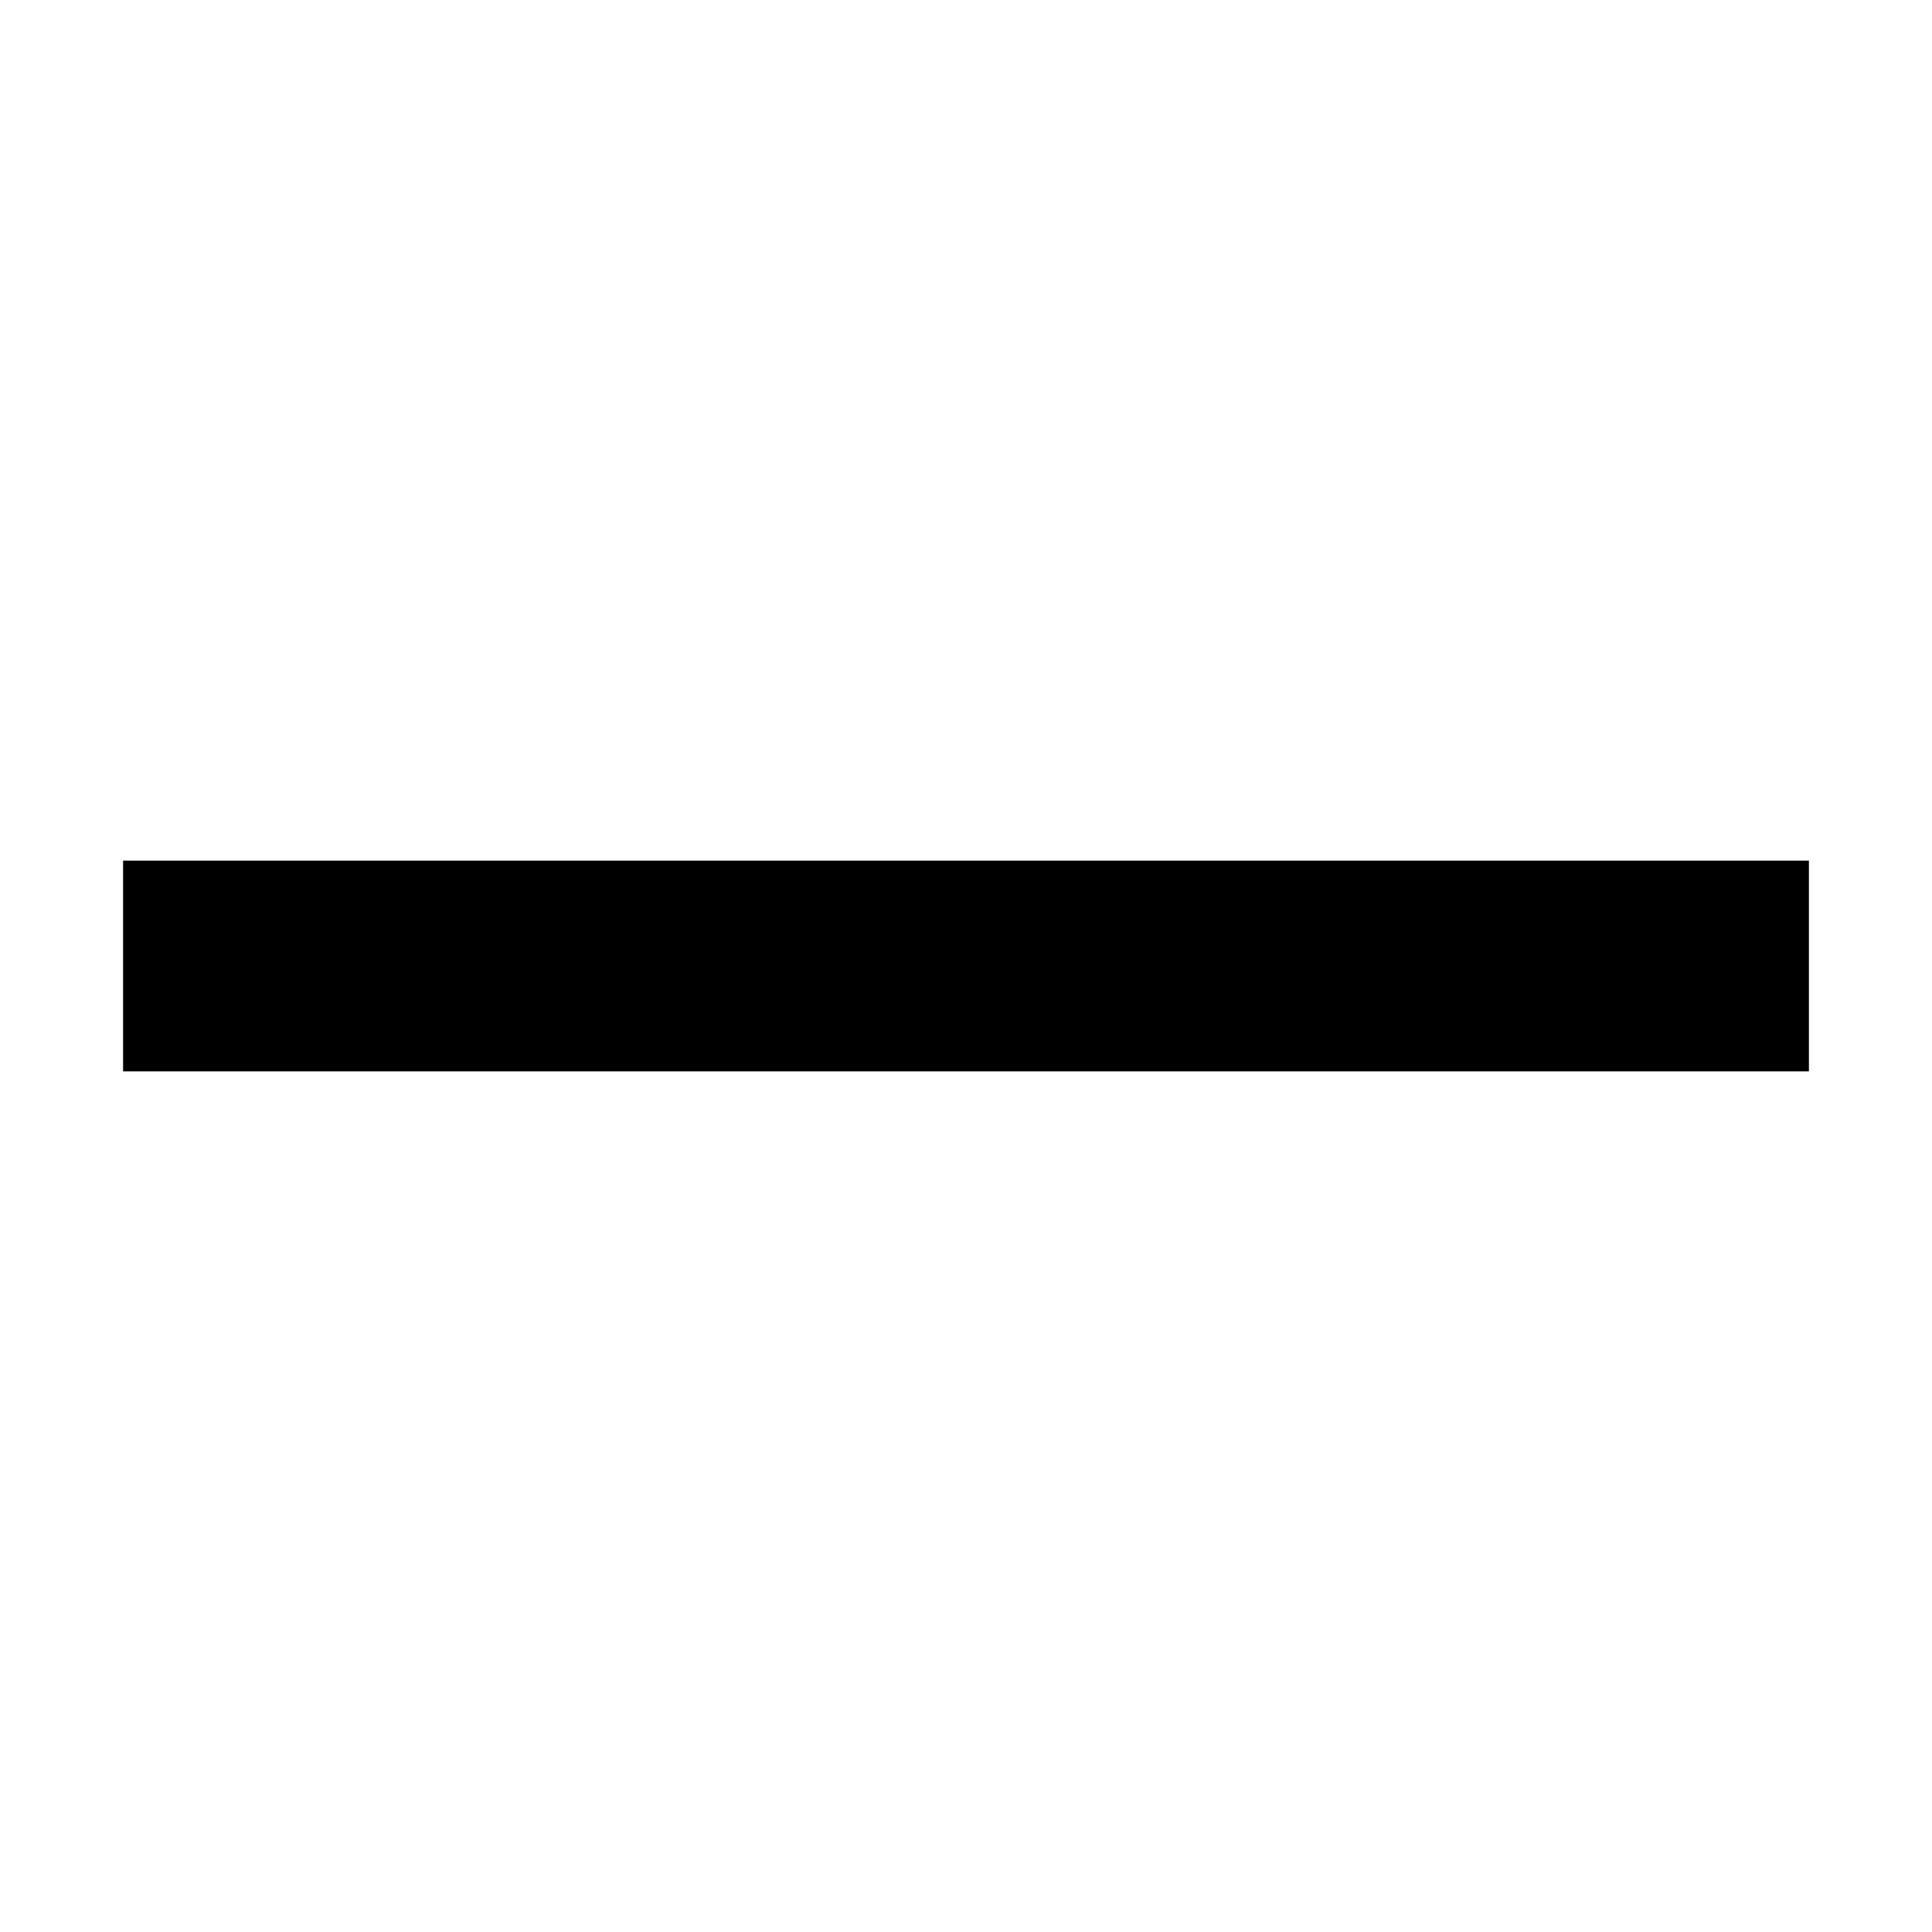
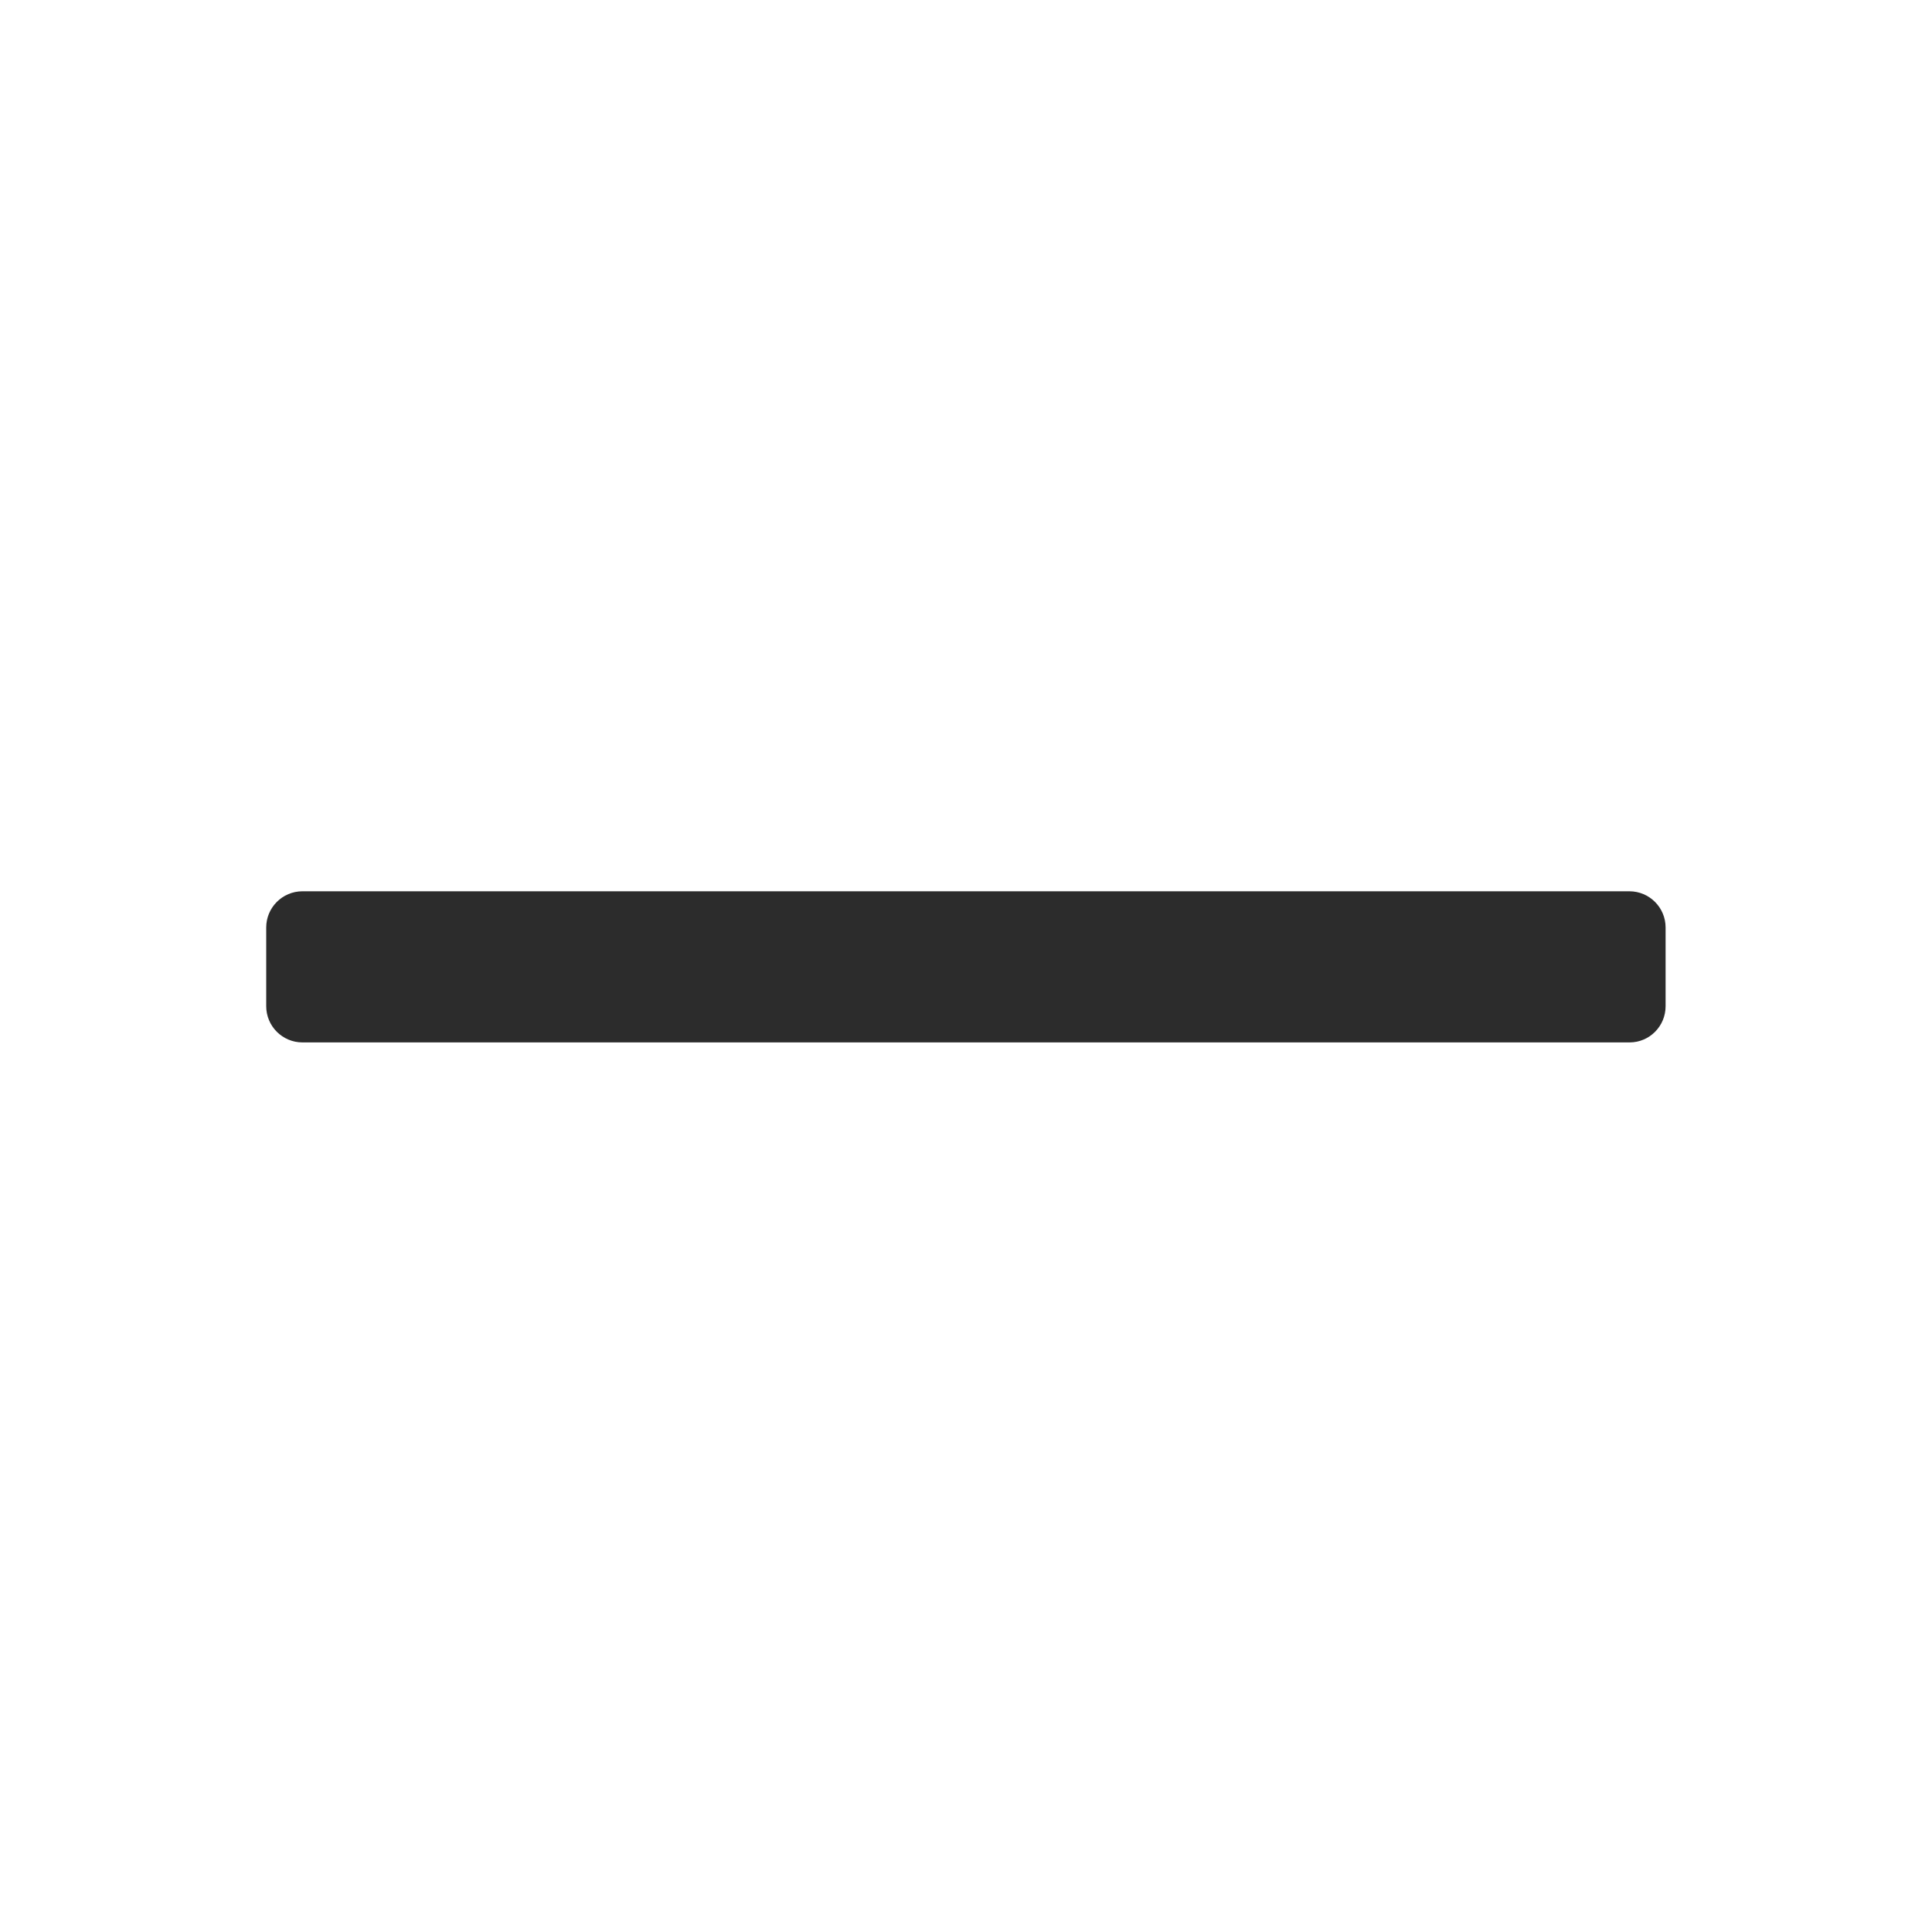
- <svg xmlns="http://www.w3.org/2000/svg" t="1652601829834" class="icon" viewBox="0 0 1024 1024" version="1.1" p-id="5554" width="48" height="48">
+ <svg xmlns="http://www.w3.org/2000/svg" t="1652710447052" class="icon" viewBox="0 0 1024 1024" version="1.1" p-id="2642" width="48" height="48">
  <defs>
    <style type="text/css">@font-face { font-family: feedback-iconfont; src: url("//at.alicdn.com/t/font_1031158_u69w8yhxdu.woff2?t=1630033759944") format("woff2"), url("//at.alicdn.com/t/font_1031158_u69w8yhxdu.woff?t=1630033759944") format("woff"), url("//at.alicdn.com/t/font_1031158_u69w8yhxdu.ttf?t=1630033759944") format("truetype"); }
</style>
  </defs>
-   <path d="M65.239 456.152 958.76 456.152l0 111.696L65.239 567.848 65.239 456.152z" p-id="5555" />
+   <path d="M863.7 552.5H160.3c-10.6 0-19.2-8.6-19.2-19.2v-41.7c0-10.6 8.6-19.2 19.2-19.2h703.3c10.6 0 19.2 8.6 19.2 19.2v41.7c0 10.6-8.5 19.2-19.1 19.2z" p-id="2643" fill="#2c2c2c" />
</svg>
